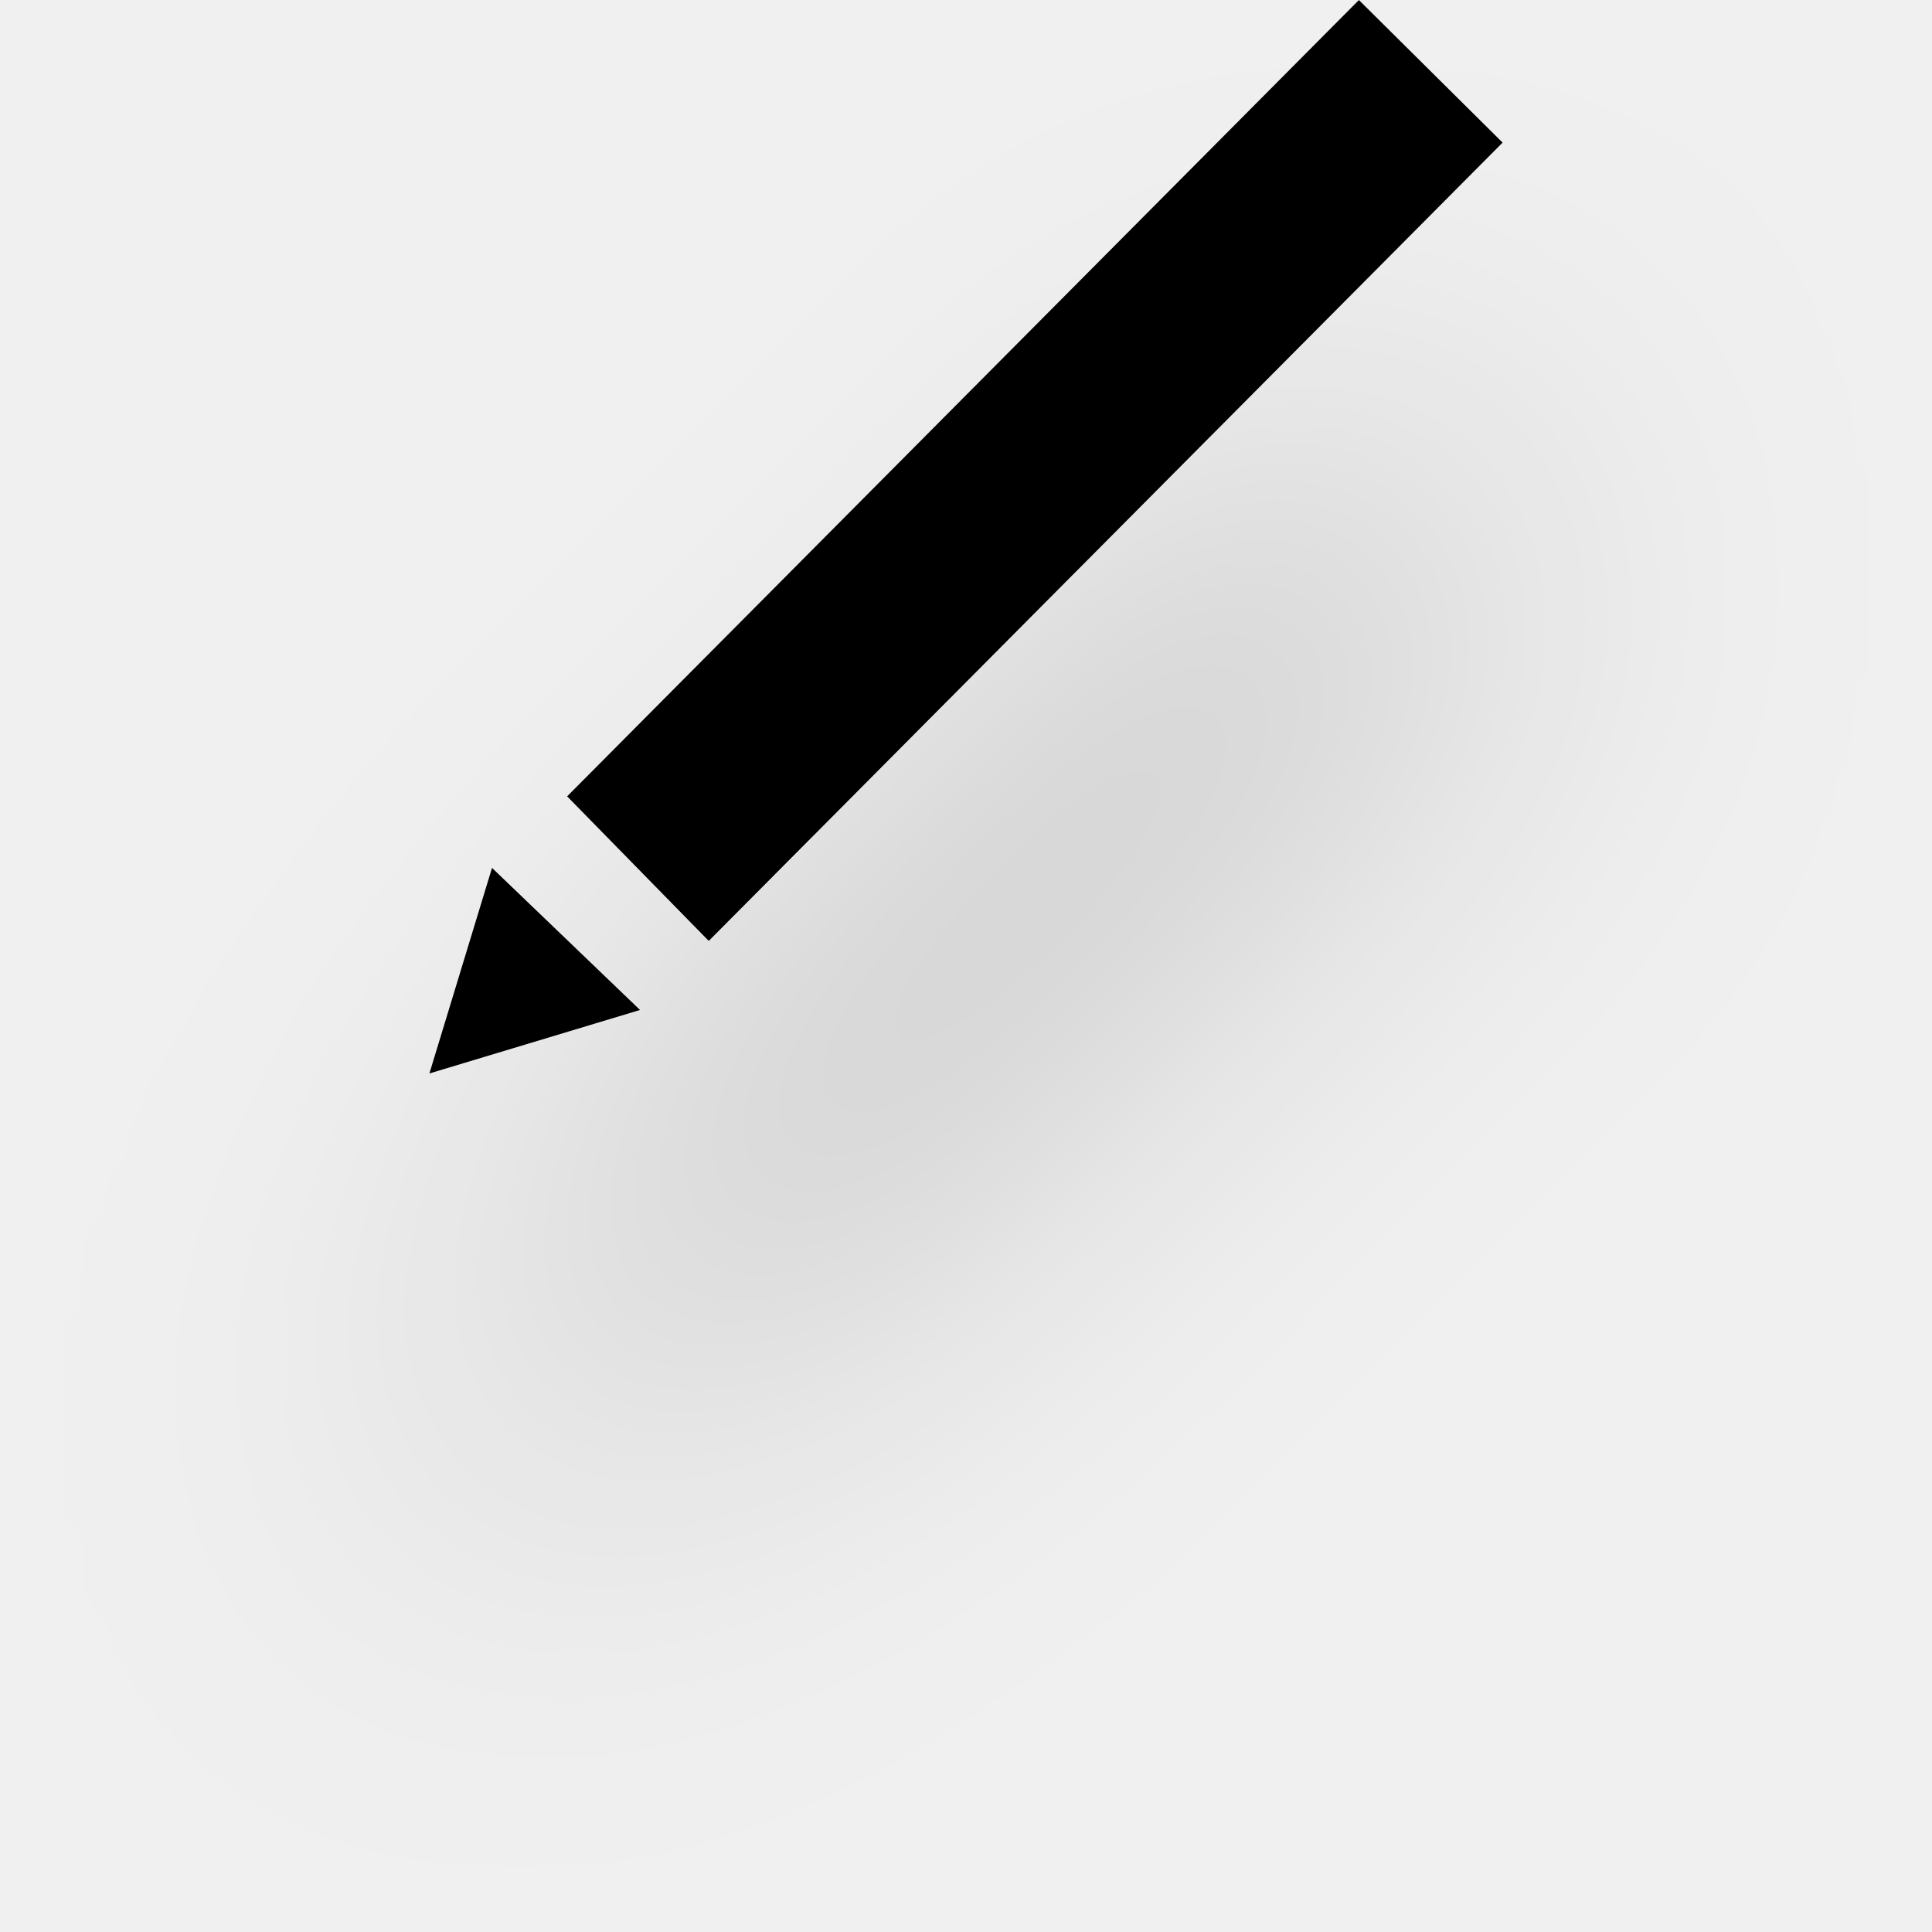
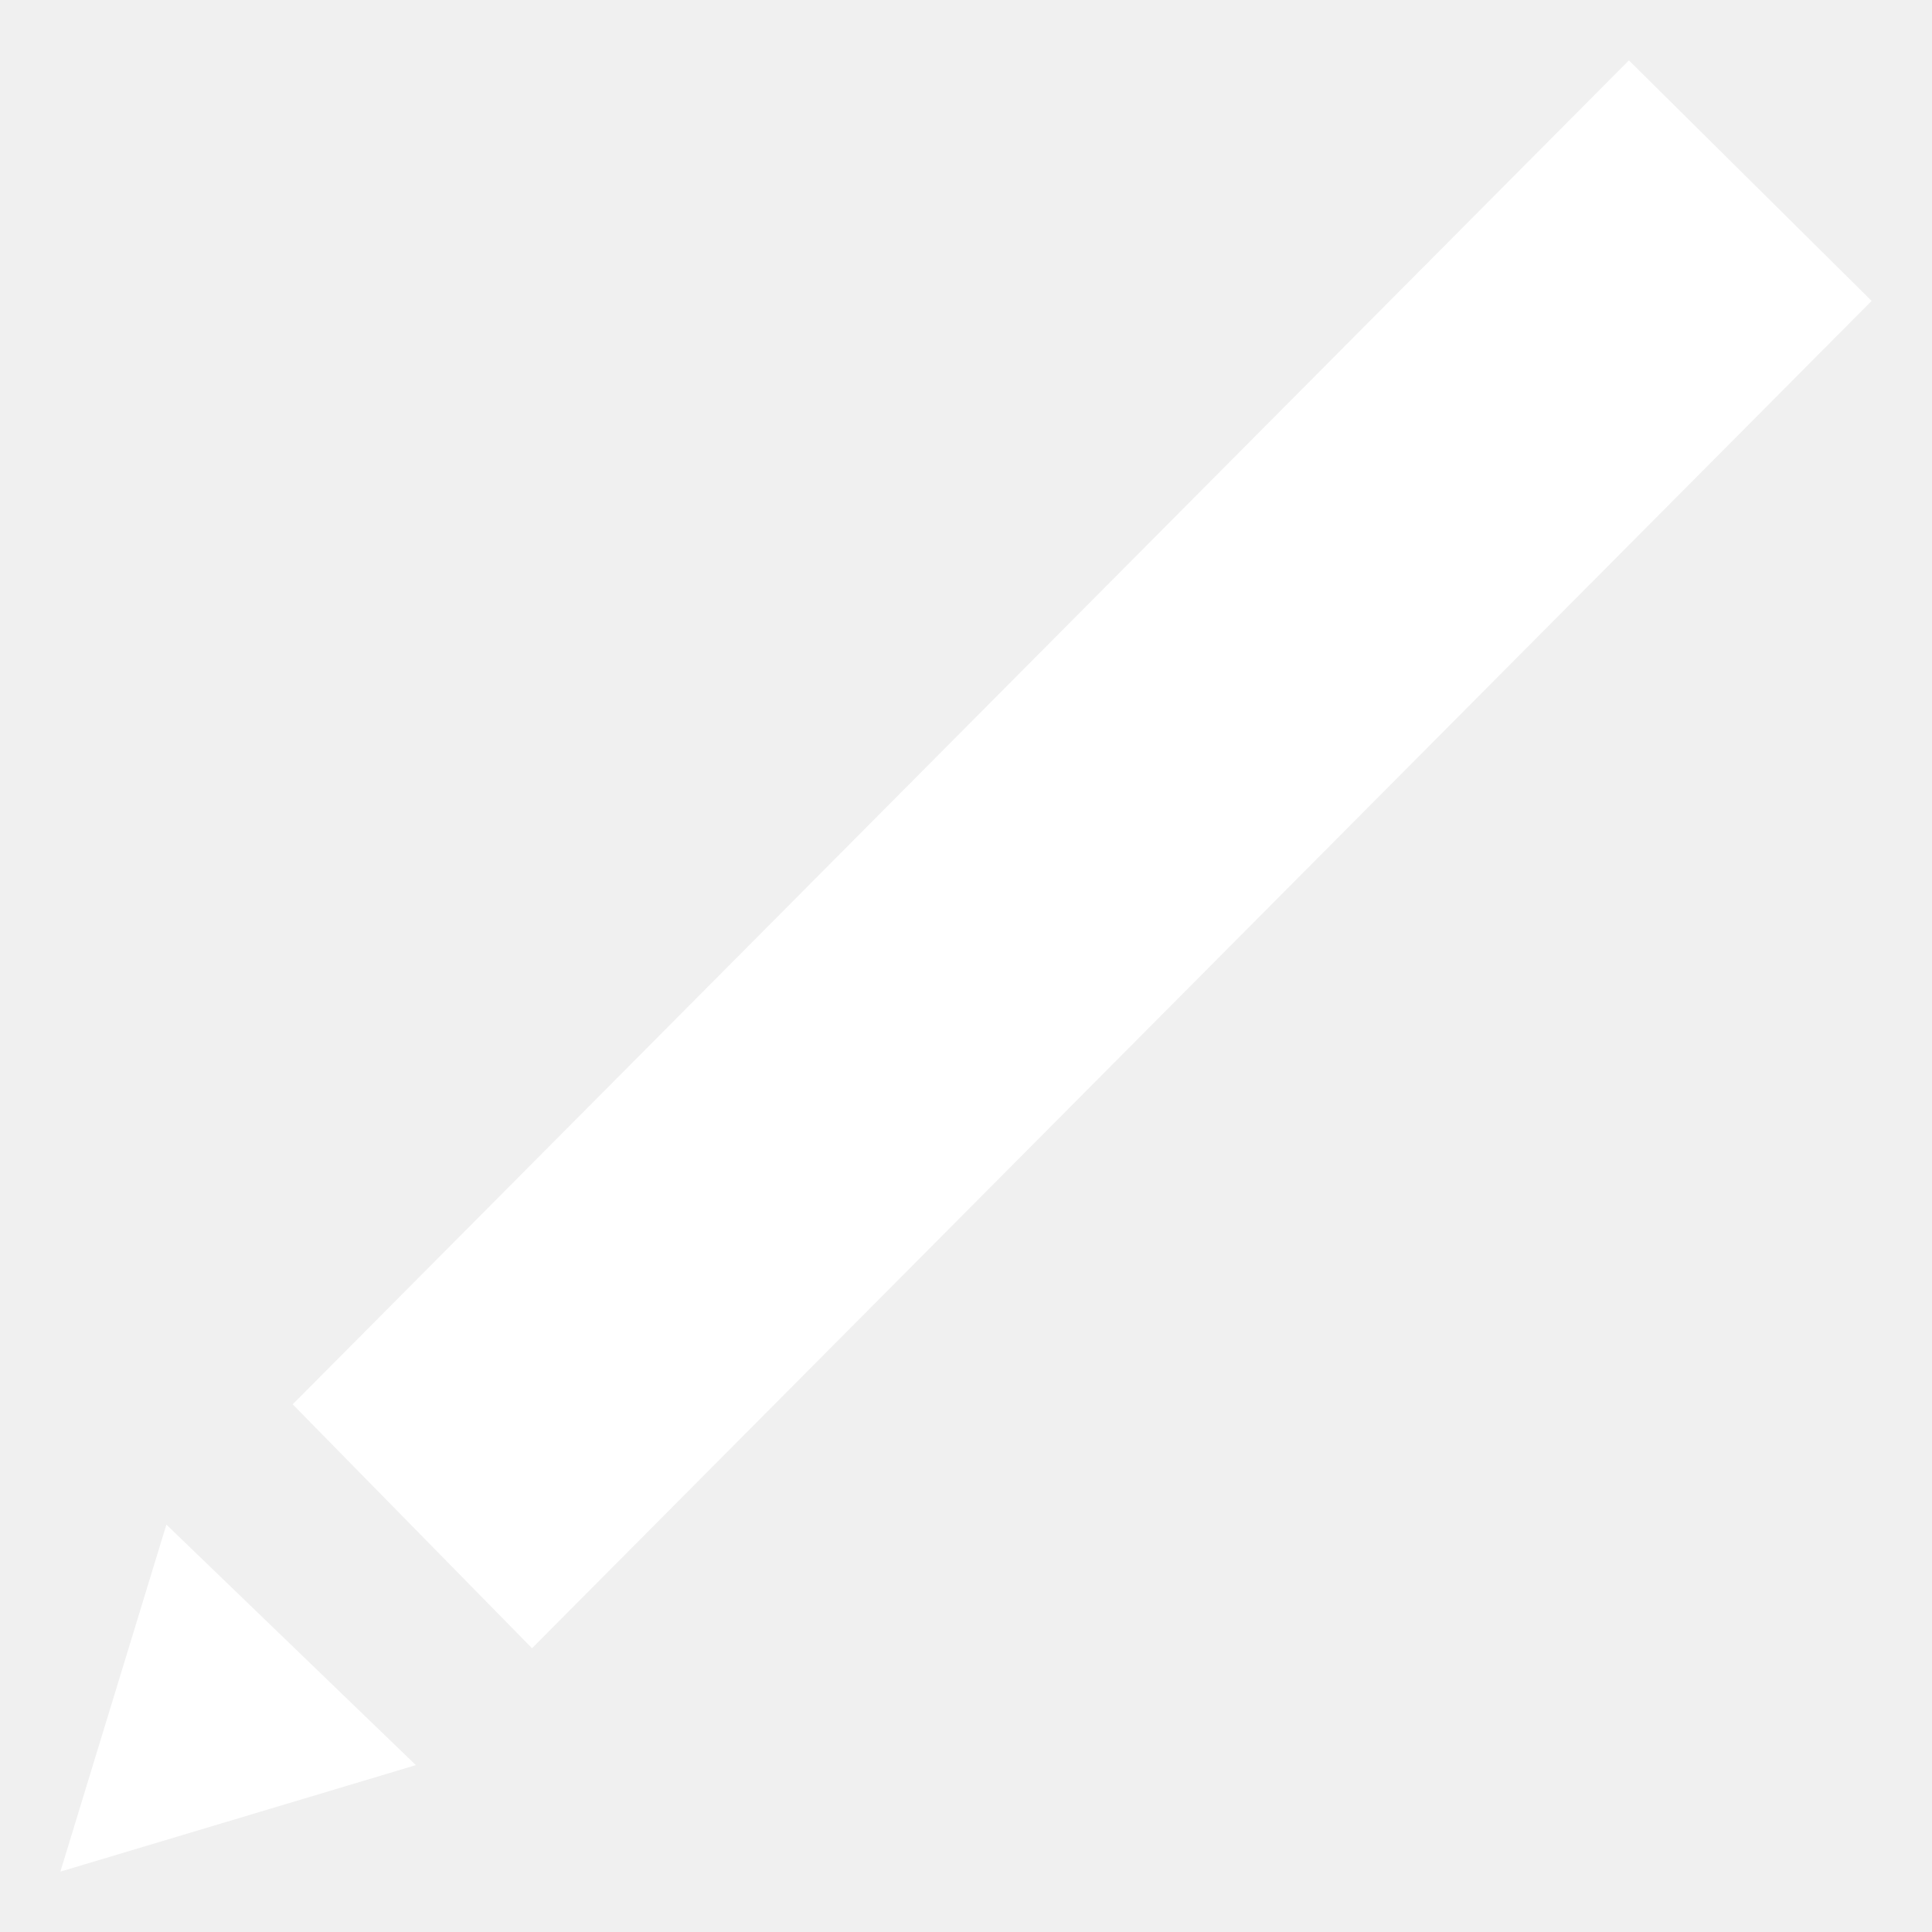
- <svg xmlns="http://www.w3.org/2000/svg" width="18" height="18" viewBox="0 0 18 18" fill="none">
-   <g filter="url(#filter0_d_28212_204)">
-     <path d="M14 1.328L6.604 8.767L5.283 7.419L12.66 0L14 1.328ZM4 10L5.962 9.412L4.585 8.083L4 10Z" fill="white" />
-     <path d="M12.663 0.707L13.292 1.331L6.606 8.055L5.986 7.422L12.663 0.707ZM4.825 9.01L5 9.178L4.751 9.253L4.825 9.01Z" stroke="black" />
-   </g>
-   <defs>
-     <filter id="filter0_d_28212_204" x="0" y="0" width="18" height="18" filterUnits="userSpaceOnUse" color-interpolation-filters="sRGB">
-       <feFlood flood-opacity="0" result="BackgroundImageFix" />
-       <feColorMatrix in="SourceAlpha" type="matrix" values="0 0 0 0 0 0 0 0 0 0 0 0 0 0 0 0 0 0 127 0" result="hardAlpha" />
-       <feOffset dy="4" />
-       <feGaussianBlur stdDeviation="2" />
-       <feComposite in2="hardAlpha" operator="out" />
-       <feColorMatrix type="matrix" values="0 0 0 0 0 0 0 0 0 0 0 0 0 0 0 0 0 0 0.25 0" />
-       <feBlend mode="normal" in2="BackgroundImageFix" result="effect1_dropShadow_28212_204" />
-       <feBlend mode="normal" in="SourceGraphic" in2="effect1_dropShadow_28212_204" result="shape" />
-     </filter>
-   </defs>
+ <svg xmlns="http://www.w3.org/2000/svg" width="8" height="8" viewBox="0 0 8 8" fill="none">
+   <path d="M7.75 1.246L2.203 6.825L1.212 5.815L6.745 0.25L7.75 1.246ZM0.25 7.75L1.722 7.309L0.689 6.313L0.25 7.75Z" fill="white" />
</svg>
